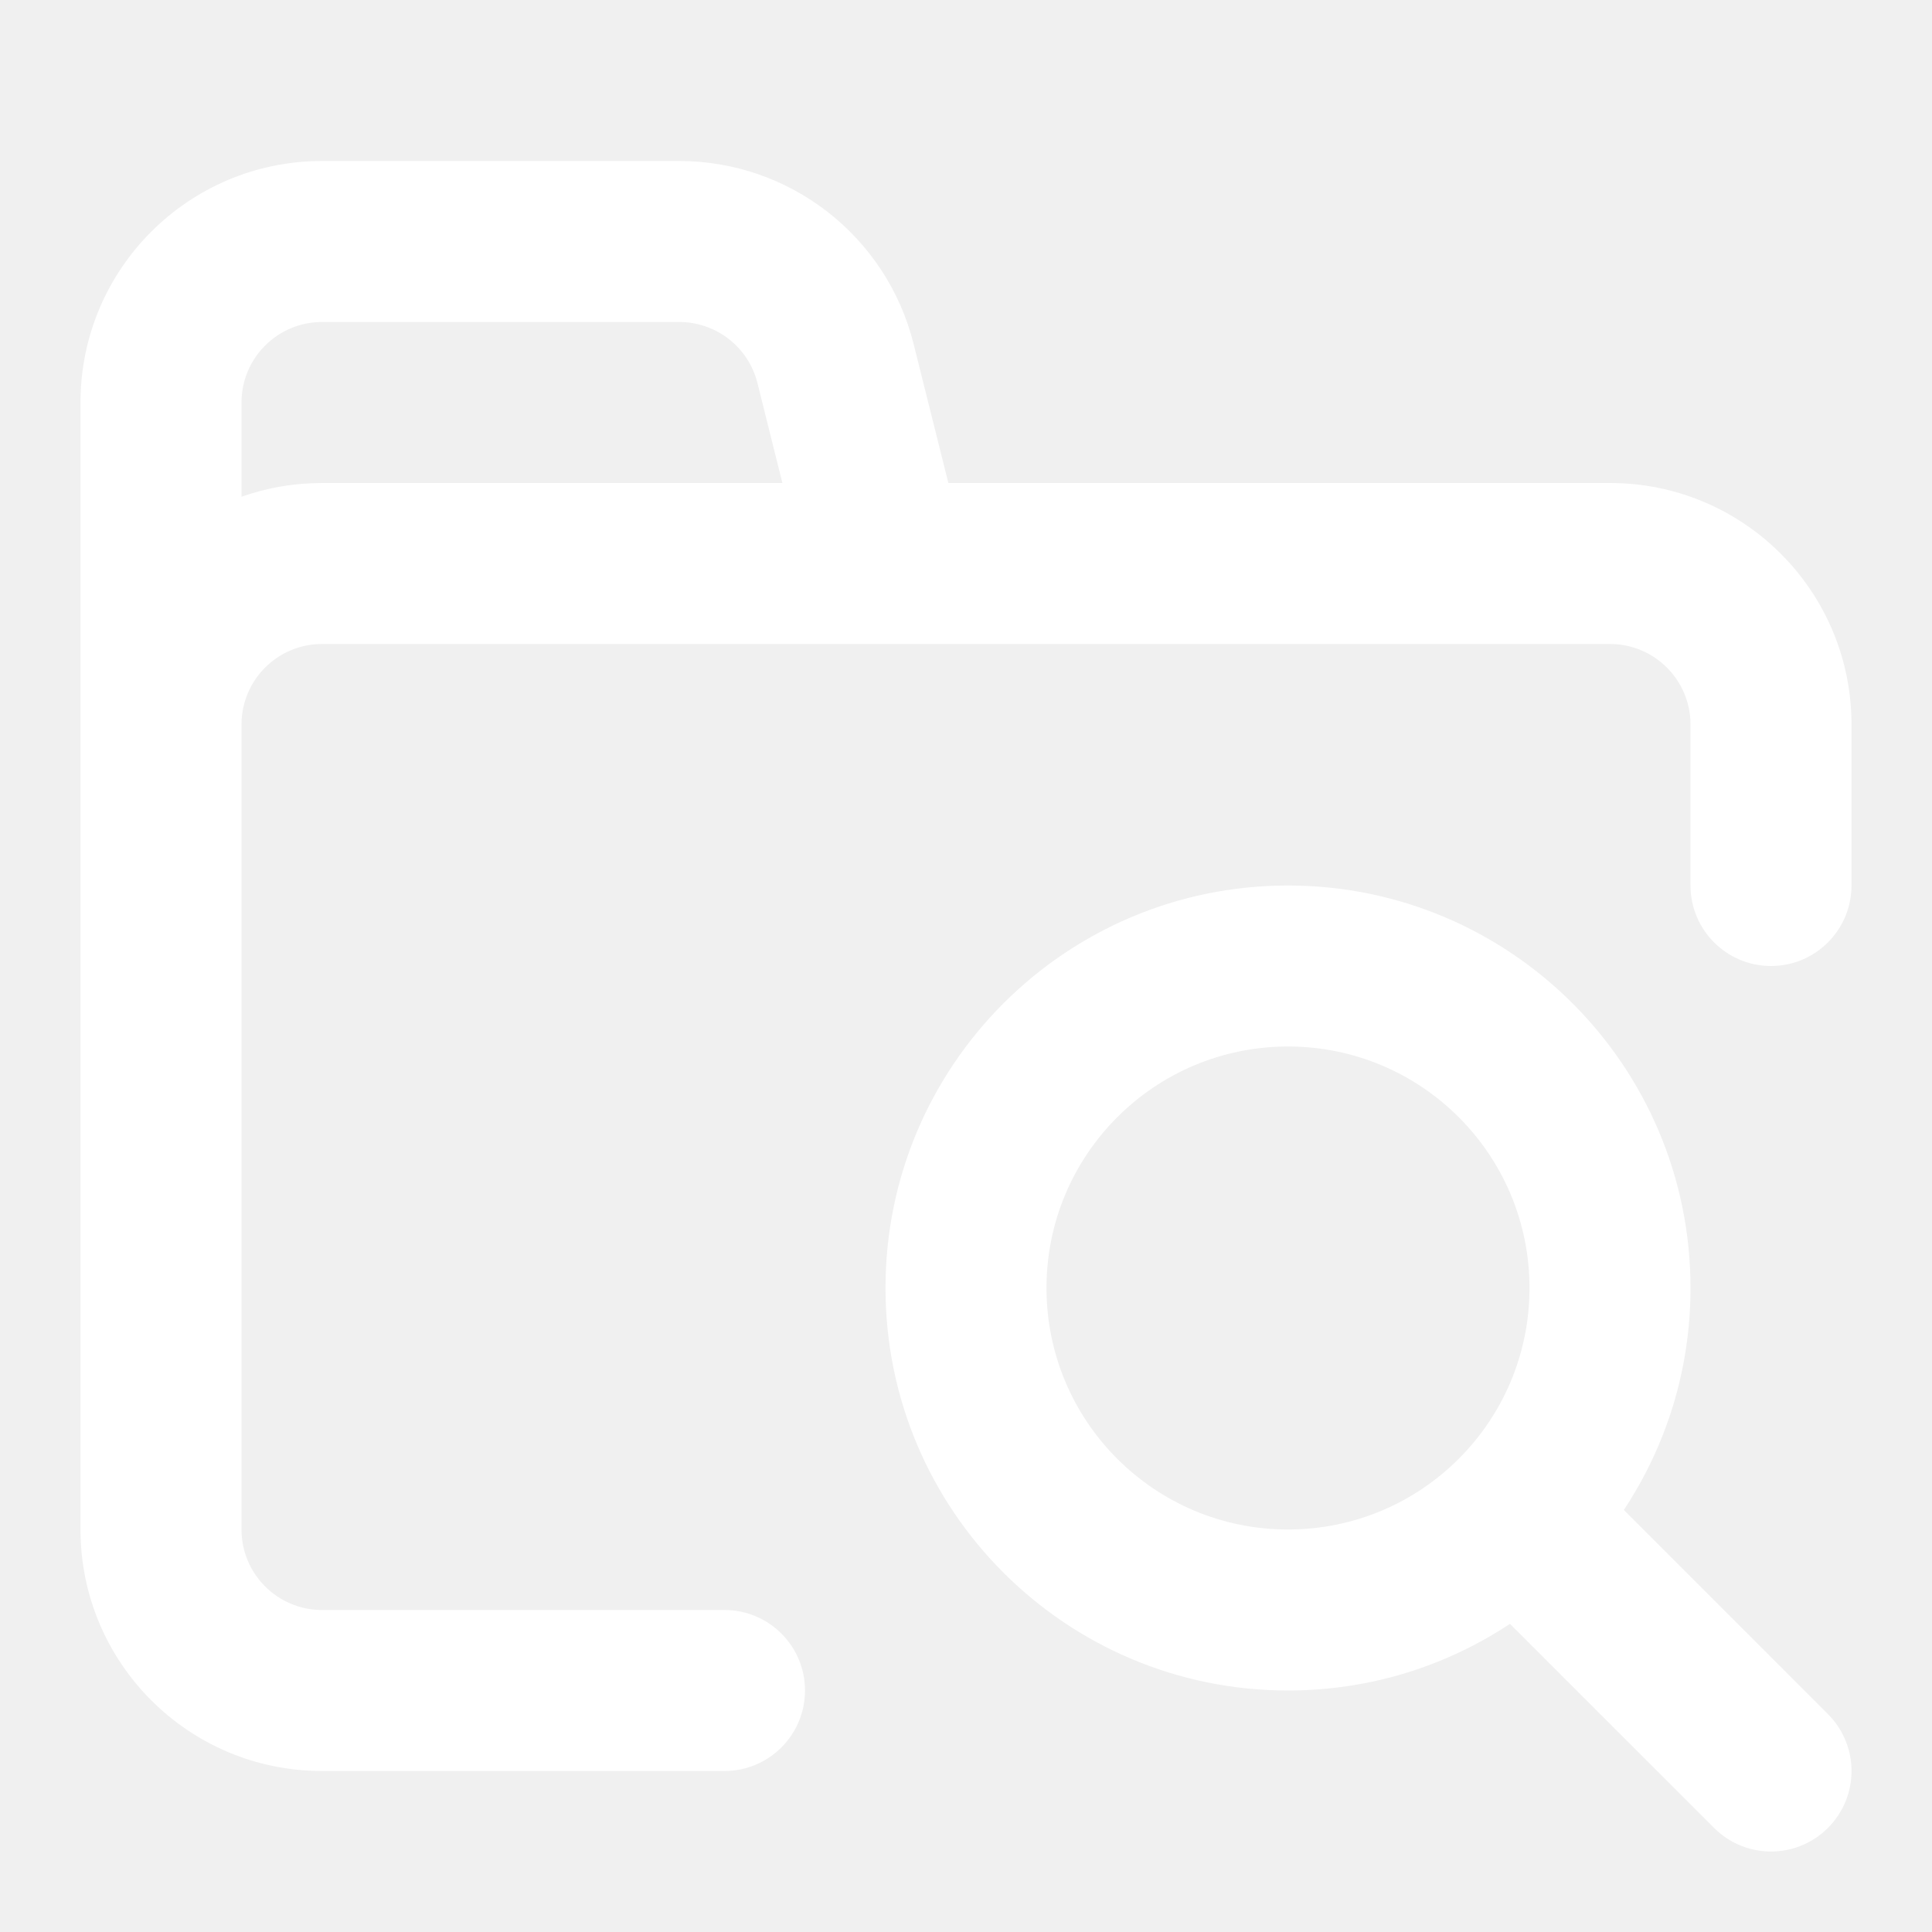
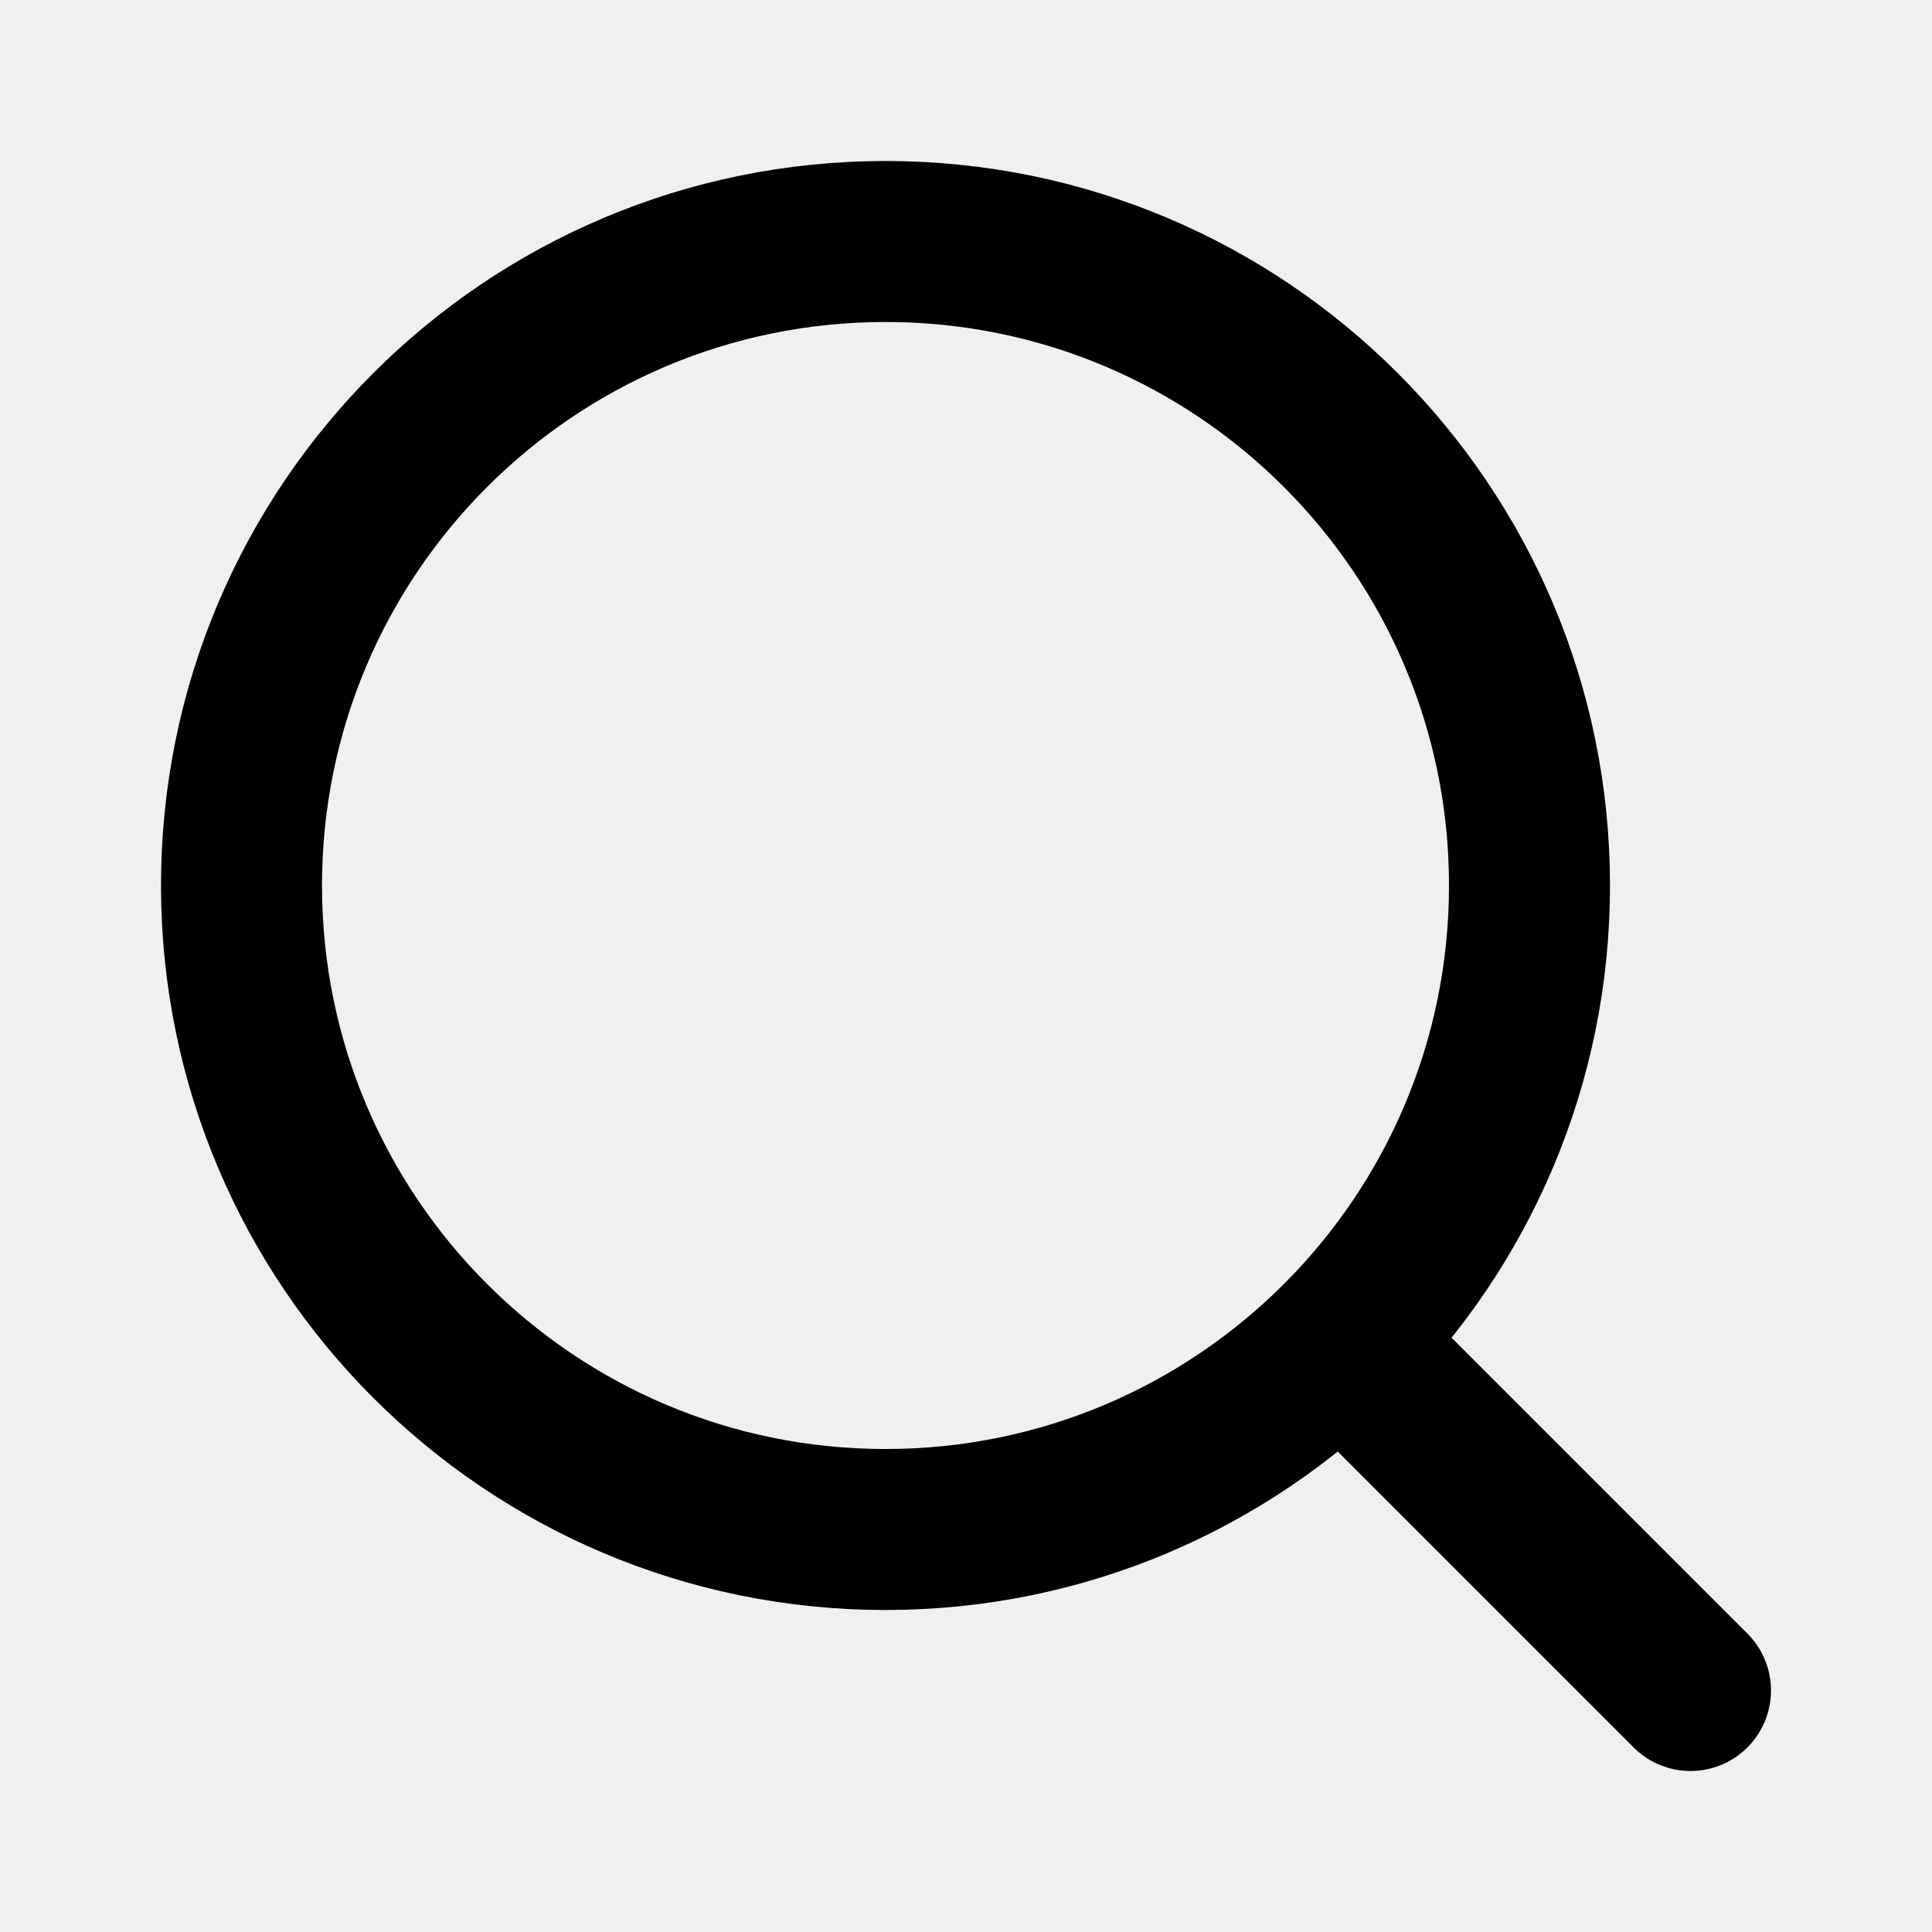
- <svg xmlns="http://www.w3.org/2000/svg" width="24" height="24" viewBox="0 0 24 24" fill="none">
-   <g id="SVGRepo_iconCarrier">
-     <path fill-rule="evenodd" clip-rule="evenodd" d="M1 5C1 3.343 2.343 2 4 2H8.438C9.815 2 11.015 2.937 11.349 4.272L11.781 6H13.5H20C21.657 6 23 7.343 23 9V11C23 11.552 22.552 12 22 12C21.448 12 21 11.552 21 11V9C21 8.448 20.552 8 20 8H13.5H11.781H4C3.448 8 3 8.448 3 9V10V19C3 19.552 3.448 20 4 20H9C9.552 20 10 20.448 10 21C10 21.552 9.552 22 9 22H4C2.343 22 1 20.657 1 19V10V9V5ZM3 6.171C3.313 6.06 3.649 6 4 6H9.719L9.409 4.757C9.297 4.312 8.897 4 8.438 4H4C3.448 4 3 4.448 3 5V6.171ZM20.172 18.757C20.695 17.967 21 17.019 21 16C21 13.239 18.761 11 16 11C13.239 11 11 13.239 11 16C11 18.761 13.239 21 16 21C17.019 21 17.967 20.695 18.757 20.172L21.293 22.707C21.683 23.098 22.317 23.098 22.707 22.707C23.098 22.317 23.098 21.683 22.707 21.293L20.172 18.757ZM13 16C13 14.343 14.343 13 16 13C17.657 13 19 14.343 19 16C19 17.657 17.657 19 16 19C14.343 19 13 17.657 13 16Z" fill="#ffffff" />
-   </g>
+ <svg xmlns="http://www.w3.org/2000/svg" width="24" height="24" viewBox="0 0 24 24" fill="none" stroke="currentColor" stroke-width="2" stroke-linecap="round" stroke-linejoin="round" class="lucide lucide-search-icon lucide-search">
+   <path d="m21 21-4.34-4.34" />
+   <circle cx="11" cy="11" r="8" stroke="currentColor" />
</svg>
